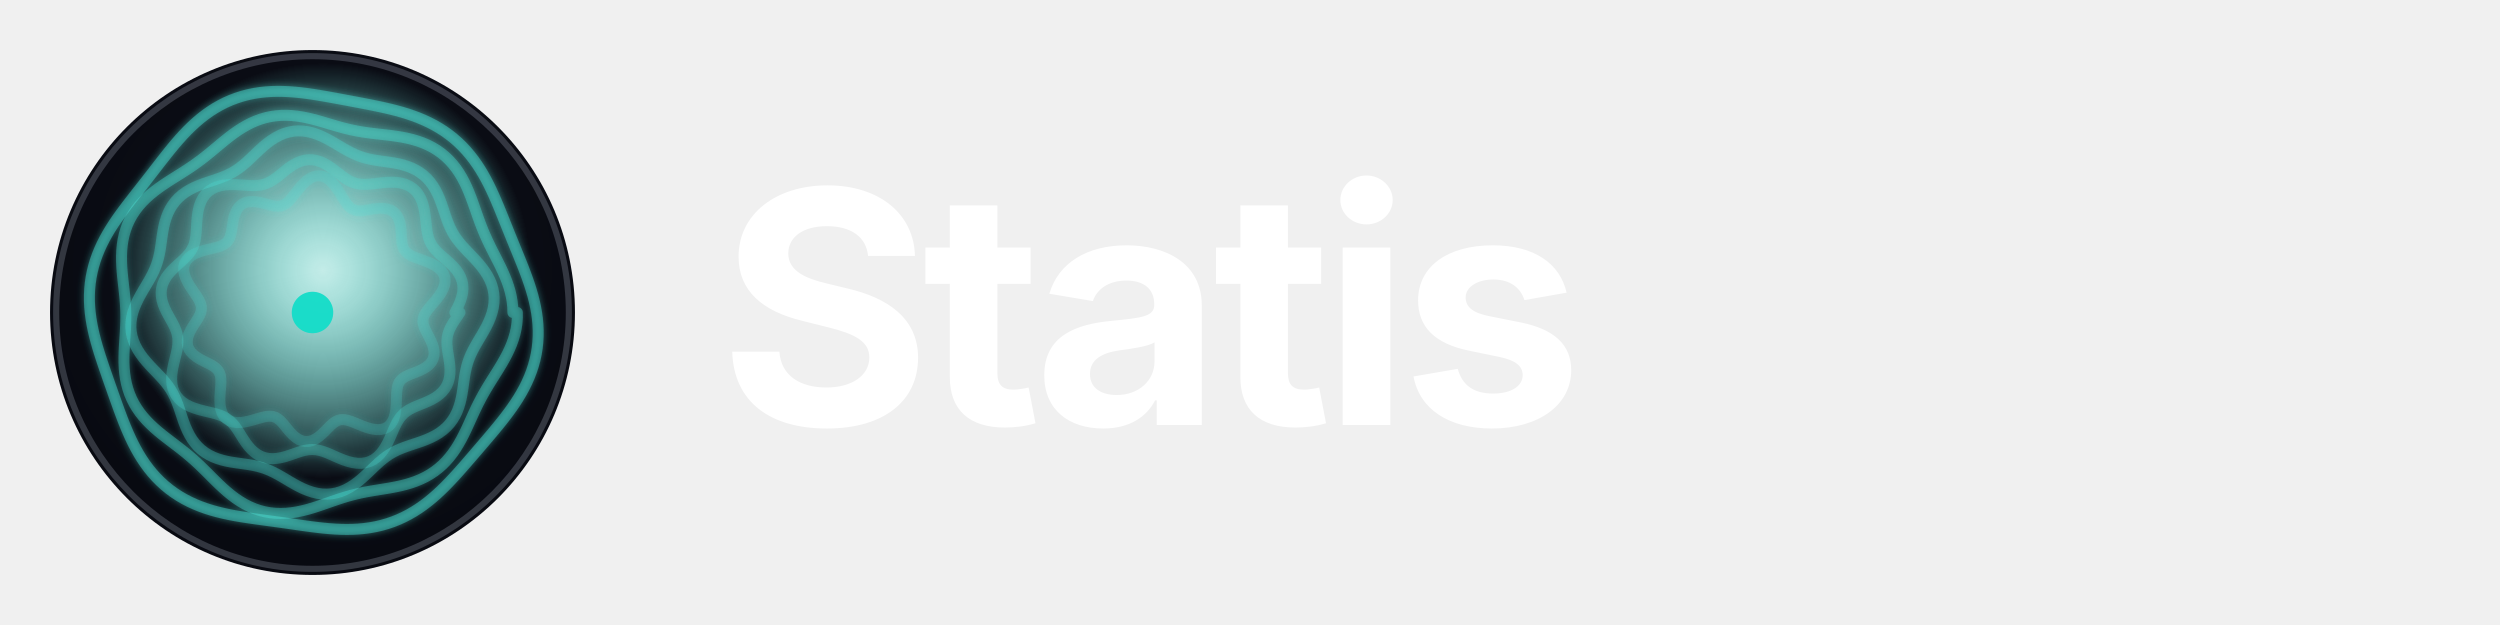
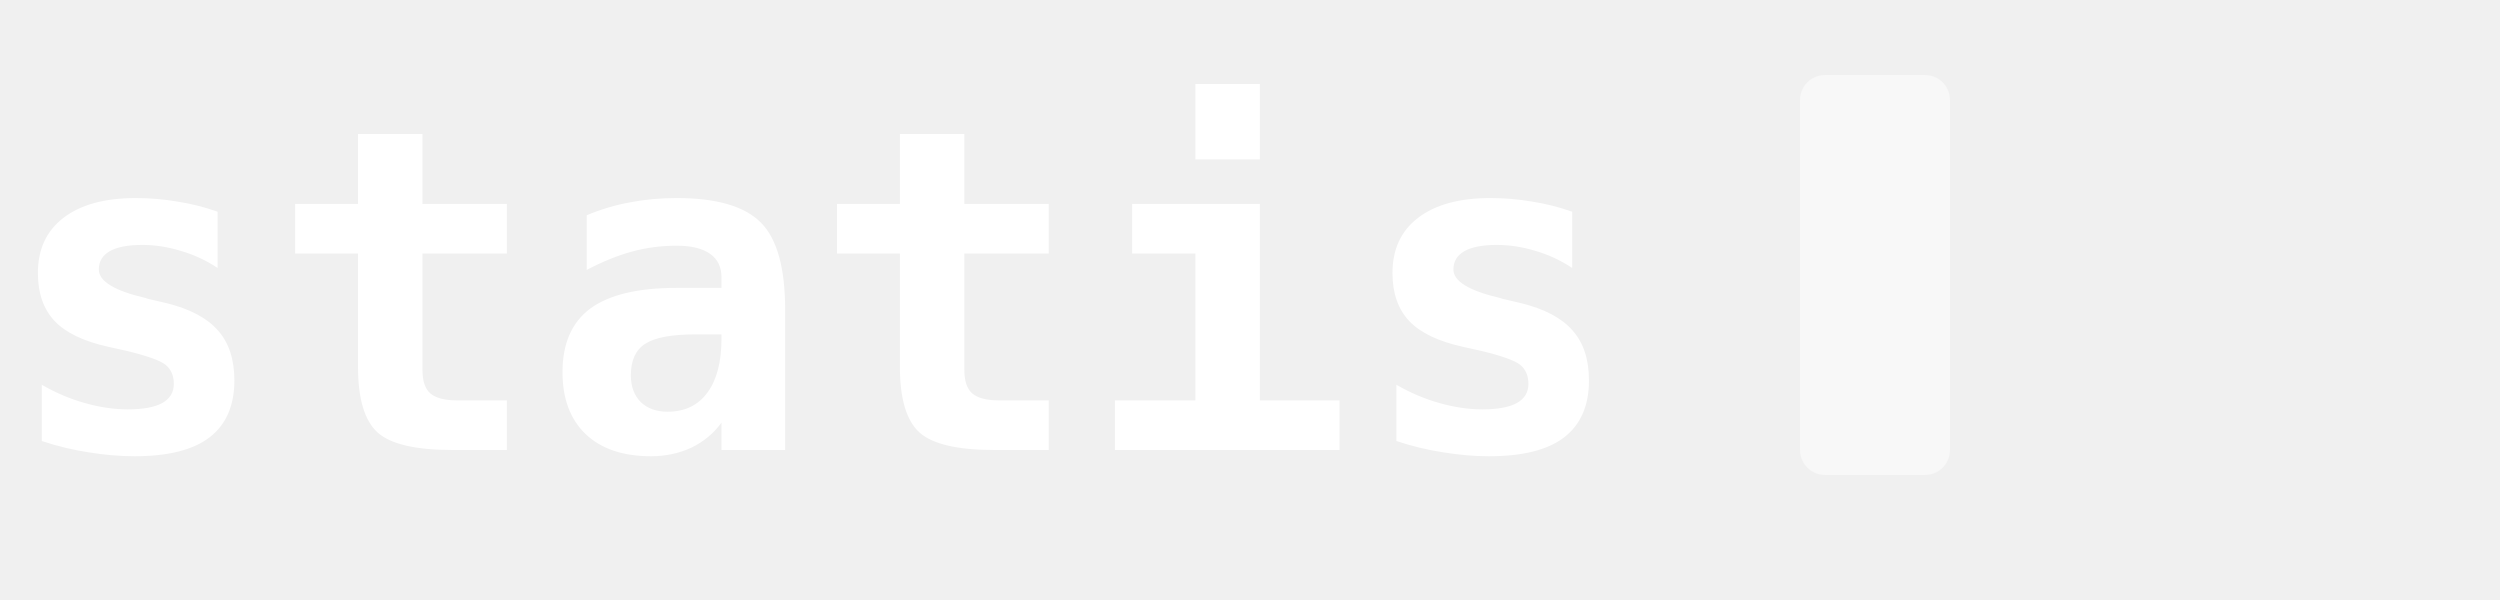
- <svg xmlns="http://www.w3.org/2000/svg" width="400" height="100" viewBox="0 0 400 100" fill="none">
-   <svg width="100" height="100" viewBox="0 0 1024 1024" x="0" y="0">
-     <defs>
-       <radialGradient id="bg" cx="52%" cy="42%" r="72%">
-         <stop offset="0%" stop-color="rgb(20,220,200)" stop-opacity="0.20" />
-         <stop offset="55%" stop-color="rgb(10,12,20)" stop-opacity="1" />
-         <stop offset="100%" stop-color="rgb(6,8,14)" stop-opacity="1" />
-       </radialGradient>
-       <linearGradient id="stroke" x1="180" y1="820" x2="900" y2="240">
-         <stop offset="0%" stop-color="rgb(235,243,255)" stop-opacity="0.52" />
-         <stop offset="55%" stop-color="rgb(20,220,200)" stop-opacity="0.92" />
-         <stop offset="100%" stop-color="rgb(235,243,255)" stop-opacity="0.30" />
-       </linearGradient>
-       <clipPath id="clip">
-         <circle cx="512" cy="512" r="430" />
-       </clipPath>
-       <filter id="softGlow" x="-30%" y="-30%" width="160%" height="160%">
-         <feGaussianBlur stdDeviation="6" result="b" />
-         <feMerge>
-           <feMergeNode in="b" />
-           <feMergeNode in="SourceGraphic" />
-         </feMerge>
-       </filter>
-     </defs>
-     <circle cx="512" cy="512" r="430" fill="url(#bg)" />
-     <g clip-path="url(#clip)" filter="url(#softGlow)">
-       <path d="M 879.07 512.00 L 880.42 521.65 L 881.32 531.36 L 881.77 541.10 L 881.73 550.86 L 881.18 560.60 L 880.13 570.31 L 878.56 579.94 L 876.48 589.47 L 873.91 598.89 L 870.86 608.16 L 867.36 617.26 L 863.44 626.19 L 859.14 634.93 L 854.49 643.47 L 849.53 651.81 L 844.31 659.96 L 838.88 667.91 L 833.26 675.69 L 827.51 683.31 L 821.65 690.77 L 815.72 698.12 L 809.74 705.35 L 803.74 712.51 L 797.73 719.59 L 791.72 726.64 L 785.71 733.65 L 779.71 740.65 L 773.70 747.64 L 767.67 754.62 L 761.61 761.61 L 755.49 768.58 L 749.29 775.53 L 742.98 782.45 L 736.55 789.30 L 729.97 796.07 L 723.22 802.72 L 716.27 809.21 L 709.11 815.52 L 701.73 821.61 L 694.11 827.42 L 686.26 832.94 L 678.17 838.12 L 669.84 842.93 L 661.30 847.34 L 652.55 851.33 L 643.62 854.88 L 634.52 857.98 L 625.27 860.62 L 615.91 862.81 L 606.46 864.55 L 596.95 865.86 L 587.41 866.75 L 577.85 867.27 L 568.29 867.43 L 558.77 867.28 L 549.30 866.85 L 539.87 866.18 L 530.52 865.32 L 521.23 864.30 L 512.00 863.16 L 502.84 861.94 L 493.73 860.67 L 484.66 859.37 L 475.63 858.08 L 466.61 856.79 L 457.59 855.52 L 448.56 854.27 L 439.51 853.04 L 430.42 851.81 L 421.28 850.55 L 412.10 849.26 L 402.86 847.89 L 393.58 846.41 L 384.26 844.79 L 374.90 842.98 L 365.54 840.96 L 356.19 838.67 L 346.87 836.09 L 337.62 833.17 L 328.46 829.90 L 319.44 826.23 L 310.58 822.17 L 301.91 817.68 L 293.48 812.76 L 285.32 807.42 L 277.44 801.66 L 269.88 795.48 L 262.66 788.92 L 255.80 781.98 L 249.29 774.71 L 243.16 767.12 L 237.39 759.26 L 231.97 751.17 L 226.90 742.87 L 222.15 734.41 L 217.71 725.81 L 213.54 717.13 L 209.61 708.38 L 205.89 699.58 L 202.35 690.77 L 198.96 681.97 L 195.68 673.17 L 192.49 664.40 L 189.35 655.65 L 186.26 646.93 L 183.19 638.22 L 180.13 629.52 L 177.08 620.82 L 174.05 612.11 L 171.03 603.36 L 168.05 594.57 L 165.13 585.73 L 162.29 576.81 L 159.57 567.82 L 157.00 558.74 L 154.62 549.56 L 152.47 540.30 L 150.59 530.94 L 149.01 521.51 L 147.78 512.00 L 146.93 502.44 L 146.49 492.84 L 146.49 483.23 L 146.94 473.63 L 147.86 464.06 L 149.25 454.55 L 151.12 445.11 L 153.45 435.79 L 156.23 426.59 L 159.45 417.54 L 163.07 408.64 L 167.07 399.93 L 171.40 391.39 L 176.04 383.04 L 180.93 374.87 L 186.04 366.88 L 191.33 359.05 L 196.76 351.38 L 202.29 343.84 L 207.89 336.42 L 213.53 329.10 L 219.18 321.84 L 224.84 314.64 L 230.48 307.46 L 236.10 300.29 L 241.71 293.12 L 247.30 285.92 L 252.90 278.70 L 258.51 271.45 L 264.16 264.16 L 269.88 256.86 L 275.68 249.54 L 281.60 242.24 L 287.67 234.98 L 293.91 227.78 L 300.35 220.68 L 307.00 213.73 L 313.90 206.95 L 321.05 200.40 L 328.46 194.10 L 336.15 188.12 L 344.10 182.48 L 352.32 177.22 L 360.79 172.38 L 369.50 167.97 L 378.43 164.04 L 387.56 160.58 L 396.85 157.61 L 406.29 155.13 L 415.84 153.14 L 425.48 151.61 L 435.17 150.55 L 444.89 149.91 L 454.61 149.66 L 464.31 149.78 L 473.98 150.23 L 483.59 150.96 L 493.13 151.93 L 502.60 153.11 L 512.00 154.45 L 521.32 155.92 L 530.58 157.47 L 539.77 159.09 L 548.92 160.76 L 558.02 162.44 L 567.10 164.13 L 576.16 165.83 L 585.22 167.54 L 594.28 169.27 L 603.36 171.03 L 612.46 172.84 L 621.58 174.74 L 630.72 176.74 L 639.87 178.88 L 649.02 181.19 L 658.16 183.72 L 667.26 186.49 L 676.30 189.54 L 685.26 192.89 L 694.11 196.58 L 702.81 200.62 L 711.34 205.04 L 719.67 209.84 L 727.76 215.03 L 735.59 220.61 L 743.13 226.57 L 750.37 232.91 L 757.28 239.59 L 763.85 246.60 L 770.08 253.92 L 775.97 261.50 L 781.52 269.32 L 786.75 277.34 L 791.67 285.53 L 796.29 293.85 L 800.66 302.28 L 804.79 310.77 L 808.72 319.31 L 812.48 327.86 L 816.11 336.42 L 819.64 344.97 L 823.09 353.49 L 826.50 361.99 L 829.90 370.46 L 833.29 378.92 L 836.70 387.36 L 840.14 395.80 L 843.59 404.26 L 847.07 412.75 L 850.55 421.28 L 854.02 429.89 L 857.45 438.57 L 860.82 447.35 L 864.07 456.24 L 867.19 465.24 L 870.11 474.36 L 872.81 483.60 L 875.23 492.96 L 877.33 502.43 L 879.07 512.00 Z" stroke="url(#stroke)" stroke-width="18" opacity="0.55" fill="none" stroke-linecap="round" stroke-linejoin="round" />
-       <path d="M 847.61 512.00 L 847.63 520.79 L 846.98 529.56 L 845.69 538.26 L 843.79 546.87 L 841.31 555.35 L 838.32 563.68 L 834.88 571.84 L 831.07 579.82 L 826.96 587.62 L 822.64 595.24 L 818.17 602.69 L 813.64 610.01 L 809.11 617.21 L 804.64 624.33 L 800.27 631.41 L 796.05 638.47 L 791.98 645.54 L 788.07 652.67 L 784.32 659.86 L 780.71 667.14 L 777.21 674.52 L 773.77 682.00 L 770.34 689.55 L 766.88 697.18 L 763.31 704.83 L 759.58 712.49 L 755.64 720.08 L 751.42 727.58 L 746.90 734.91 L 742.02 742.02 L 736.76 748.85 L 731.11 755.35 L 725.06 761.47 L 718.62 767.15 L 711.80 772.38 L 704.63 777.13 L 697.15 781.39 L 689.39 785.16 L 681.41 788.46 L 673.26 791.31 L 664.98 793.76 L 656.63 795.86 L 648.26 797.66 L 639.89 799.24 L 631.57 800.66 L 623.32 801.99 L 615.15 803.29 L 607.09 804.64 L 599.11 806.09 L 591.23 807.68 L 583.41 809.45 L 575.64 811.42 L 567.90 813.60 L 560.15 815.98 L 552.36 818.53 L 544.50 821.23 L 536.56 824.01 L 528.50 826.83 L 520.32 829.60 L 512.00 832.25 L 503.55 834.70 L 494.97 836.87 L 486.29 838.68 L 477.52 840.05 L 468.70 840.92 L 459.85 841.23 L 451.03 840.94 L 442.28 840.02 L 433.63 838.45 L 425.12 836.23 L 416.80 833.38 L 408.70 829.93 L 400.83 825.93 L 393.23 821.42 L 385.88 816.47 L 378.81 811.15 L 371.98 805.55 L 365.40 799.72 L 359.02 793.76 L 352.81 787.73 L 346.74 781.69 L 340.76 775.69 L 334.82 769.79 L 328.90 764.02 L 322.94 758.39 L 316.91 752.91 L 310.79 747.58 L 304.57 742.38 L 298.22 737.28 L 291.76 732.24 L 285.19 727.23 L 278.56 722.19 L 271.89 717.07 L 265.23 711.83 L 258.63 706.41 L 252.17 700.78 L 245.89 694.89 L 239.86 688.73 L 234.16 682.26 L 228.84 675.48 L 223.96 668.40 L 219.55 661.01 L 215.67 653.34 L 212.32 645.43 L 209.52 637.29 L 207.27 628.98 L 205.54 620.52 L 204.31 611.98 L 203.53 603.37 L 203.14 594.76 L 203.09 586.16 L 203.29 577.62 L 203.69 569.14 L 204.20 560.75 L 204.75 552.45 L 205.27 544.24 L 205.71 536.11 L 206.01 528.04 L 206.13 520.01 L 206.06 512.00 L 205.78 503.98 L 205.29 495.93 L 204.62 487.81 L 203.81 479.61 L 202.89 471.30 L 201.93 462.89 L 201.00 454.36 L 200.18 445.72 L 199.53 436.98 L 199.14 428.17 L 199.09 419.31 L 199.44 410.44 L 200.26 401.61 L 201.61 392.85 L 203.52 384.22 L 206.02 375.77 L 209.13 367.54 L 212.84 359.57 L 217.15 351.91 L 222.01 344.57 L 227.39 337.59 L 233.24 330.97 L 239.50 324.71 L 246.09 318.81 L 252.95 313.23 L 260.01 307.95 L 267.20 302.92 L 274.46 298.12 L 281.72 293.47 L 288.94 288.94 L 296.07 284.46 L 303.09 279.98 L 309.98 275.47 L 316.74 270.87 L 323.36 266.16 L 329.88 261.33 L 336.30 256.35 L 342.66 251.24 L 349.00 246.02 L 355.37 240.70 L 361.79 235.34 L 368.31 229.99 L 374.96 224.70 L 381.79 219.54 L 388.80 214.58 L 396.03 209.89 L 403.48 205.55 L 411.15 201.61 L 419.03 198.13 L 427.11 195.17 L 435.36 192.76 L 443.75 190.93 L 452.26 189.68 L 460.84 189.01 L 469.46 188.90 L 478.08 189.32 L 486.68 190.22 L 495.21 191.54 L 503.65 193.23 L 512.00 195.20 L 520.24 197.39 L 528.37 199.71 L 536.39 202.09 L 544.32 204.46 L 552.19 206.76 L 560.00 208.94 L 567.80 210.95 L 575.60 212.78 L 583.45 214.40 L 591.36 215.83 L 599.36 217.07 L 607.47 218.17 L 615.70 219.16 L 624.05 220.10 L 632.52 221.05 L 641.08 222.09 L 649.71 223.28 L 658.39 224.70 L 667.06 226.42 L 675.68 228.50 L 684.20 231.00 L 692.55 233.98 L 700.69 237.46 L 708.55 241.47 L 716.09 246.02 L 723.26 251.12 L 730.02 256.73 L 736.35 262.84 L 742.22 269.40 L 747.63 276.37 L 752.59 283.69 L 757.12 291.30 L 761.24 299.13 L 765.00 307.12 L 768.45 315.22 L 771.65 323.36 L 774.64 331.49 L 777.51 339.58 L 780.30 347.58 L 783.08 355.49 L 785.91 363.28 L 788.82 370.95 L 791.85 378.52 L 795.03 385.99 L 798.36 393.39 L 801.85 400.74 L 805.47 408.08 L 809.19 415.44 L 812.98 422.85 L 816.77 430.34 L 820.51 437.93 L 824.12 445.66 L 827.54 453.52 L 830.69 461.52 L 833.50 469.67 L 835.89 477.96 L 837.82 486.36 L 839.22 494.85 L 840.07 503.41 L 840.33 512.00 Z" stroke="url(#stroke)" stroke-width="18" opacity="0.47" fill="none" stroke-linecap="round" stroke-linejoin="round" />
-       <path d="M 806.33 512.00 L 803.79 519.64 L 800.70 527.13 L 797.17 534.44 L 793.34 541.57 L 789.35 548.51 L 785.32 555.29 L 781.40 561.93 L 777.67 568.47 L 774.24 574.96 L 771.16 581.44 L 768.48 587.97 L 766.20 594.59 L 764.30 601.34 L 762.74 608.25 L 761.46 615.33 L 760.35 622.57 L 759.33 629.97 L 758.28 637.49 L 757.08 645.07 L 755.63 652.66 L 753.81 660.18 L 751.54 667.56 L 748.75 674.72 L 745.39 681.57 L 741.42 688.04 L 736.85 694.08 L 731.70 699.64 L 726.00 704.68 L 719.82 709.21 L 713.23 713.23 L 706.33 716.78 L 699.21 719.92 L 691.97 722.72 L 684.70 725.27 L 677.48 727.66 L 670.39 730.01 L 663.49 732.42 L 656.81 734.99 L 650.37 737.80 L 644.18 740.94 L 638.21 744.45 L 632.44 748.37 L 626.81 752.69 L 621.26 757.40 L 615.74 762.44 L 610.17 767.74 L 604.50 773.20 L 598.66 778.71 L 592.61 784.13 L 586.31 789.33 L 579.74 794.17 L 572.90 798.53 L 565.80 802.29 L 558.46 805.34 L 550.92 807.60 L 543.22 809.03 L 535.42 809.60 L 527.58 809.31 L 519.76 808.19 L 512.00 806.33 L 504.36 803.79 L 496.87 800.70 L 489.56 797.17 L 482.43 793.34 L 475.49 789.35 L 468.71 785.32 L 462.07 781.40 L 455.53 777.67 L 449.04 774.24 L 442.56 771.16 L 436.03 768.48 L 429.41 766.20 L 422.66 764.30 L 415.75 762.74 L 408.67 761.46 L 401.43 760.35 L 394.03 759.33 L 386.51 758.28 L 378.93 757.08 L 371.34 755.63 L 363.82 753.81 L 356.44 751.54 L 349.28 748.75 L 342.43 745.39 L 335.96 741.42 L 329.92 736.85 L 324.36 731.70 L 319.32 726.00 L 314.79 719.82 L 310.77 713.23 L 307.22 706.33 L 304.08 699.21 L 301.28 691.97 L 298.73 684.70 L 296.34 677.48 L 293.99 670.39 L 291.58 663.49 L 289.01 656.81 L 286.20 650.37 L 283.06 644.18 L 279.55 638.21 L 275.63 632.44 L 271.31 626.81 L 266.60 621.26 L 261.56 615.74 L 256.26 610.17 L 250.80 604.50 L 245.29 598.66 L 239.87 592.61 L 234.67 586.31 L 229.83 579.74 L 225.47 572.90 L 221.71 565.80 L 218.66 558.46 L 216.40 550.92 L 214.97 543.22 L 214.40 535.42 L 214.69 527.58 L 215.81 519.76 L 217.67 512.00 L 220.21 504.36 L 223.30 496.87 L 226.83 489.56 L 230.66 482.43 L 234.65 475.49 L 238.68 468.71 L 242.60 462.07 L 246.33 455.53 L 249.76 449.04 L 252.84 442.56 L 255.52 436.03 L 257.80 429.41 L 259.70 422.66 L 261.26 415.75 L 262.54 408.67 L 263.65 401.43 L 264.67 394.03 L 265.72 386.51 L 266.92 378.93 L 268.37 371.34 L 270.19 363.82 L 272.46 356.44 L 275.25 349.28 L 278.61 342.43 L 282.58 335.96 L 287.15 329.92 L 292.30 324.36 L 298.00 319.32 L 304.18 314.79 L 310.77 310.77 L 317.67 307.22 L 324.79 304.08 L 332.03 301.28 L 339.30 298.73 L 346.52 296.34 L 353.61 293.99 L 360.51 291.58 L 367.19 289.01 L 373.63 286.20 L 379.82 283.06 L 385.79 279.55 L 391.56 275.63 L 397.19 271.31 L 402.74 266.60 L 408.26 261.56 L 413.83 256.26 L 419.50 250.80 L 425.34 245.29 L 431.39 239.87 L 437.69 234.67 L 444.26 229.83 L 451.10 225.47 L 458.20 221.71 L 465.54 218.66 L 473.08 216.40 L 480.78 214.97 L 488.58 214.40 L 496.42 214.69 L 504.24 215.81 L 512.00 217.67 L 519.64 220.21 L 527.13 223.30 L 534.44 226.83 L 541.57 230.66 L 548.51 234.65 L 555.29 238.68 L 561.93 242.60 L 568.47 246.33 L 574.96 249.76 L 581.44 252.84 L 587.97 255.52 L 594.59 257.80 L 601.34 259.70 L 608.25 261.26 L 615.33 262.54 L 622.57 263.65 L 629.97 264.67 L 637.49 265.72 L 645.07 266.92 L 652.66 268.37 L 660.18 270.19 L 667.56 272.46 L 674.72 275.25 L 681.57 278.61 L 688.04 282.58 L 694.08 287.15 L 699.64 292.30 L 704.68 298.00 L 709.21 304.18 L 713.23 310.77 L 716.78 317.67 L 719.92 324.79 L 722.72 332.03 L 725.27 339.30 L 727.66 346.52 L 730.01 353.61 L 732.42 360.51 L 734.99 367.19 L 737.80 373.63 L 740.94 379.82 L 744.45 385.79 L 748.37 391.56 L 752.69 397.19 L 757.40 402.74 L 762.44 408.26 L 767.74 413.83 L 773.20 419.50 L 778.71 425.34 L 784.13 431.39 L 789.33 437.69 L 794.17 444.26 L 798.53 451.10 L 802.29 458.20 L 805.34 465.54 L 807.60 473.08 L 809.03 480.78 L 809.60 488.58 L 809.31 496.42 L 808.19 504.24 L 806.33 512.00 Z" stroke="url(#stroke)" stroke-width="18" opacity="0.39" fill="none" stroke-linecap="round" stroke-linejoin="round" />
-       <path d="M 753.61 512.00 L 749.44 518.22 L 745.40 524.23 L 741.69 530.08 L 738.46 535.80 L 735.85 541.47 L 733.93 547.15 L 732.73 552.91 L 732.21 558.81 L 732.32 564.89 L 732.92 571.19 L 733.86 577.72 L 734.96 584.45 L 736.04 591.34 L 736.88 598.32 L 737.31 605.33 L 737.15 612.25 L 736.29 618.98 L 734.61 625.43 L 732.08 631.49 L 728.68 637.10 L 724.47 642.20 L 719.51 646.76 L 713.94 650.79 L 707.90 654.33 L 701.55 657.44 L 695.06 660.24 L 688.61 662.84 L 682.34 665.38 L 676.39 668.00 L 670.86 670.86 L 665.81 674.08 L 661.26 677.77 L 657.20 682.01 L 653.58 686.84 L 650.31 692.26 L 647.30 698.22 L 644.41 704.65 L 641.50 711.42 L 638.46 718.36 L 635.15 725.30 L 631.47 732.03 L 627.34 738.37 L 622.71 744.10 L 617.55 749.07 L 611.88 753.13 L 605.73 756.18 L 599.17 758.17 L 592.29 759.10 L 585.16 759.00 L 577.91 757.98 L 570.62 756.17 L 563.39 753.76 L 556.28 750.94 L 549.37 747.92 L 542.67 744.93 L 536.19 742.17 L 529.93 739.82 L 523.85 738.02 L 517.89 736.88 L 512.00 736.46 L 506.11 736.75 L 500.17 737.70 L 494.12 739.23 L 487.91 741.18 L 481.54 743.40 L 474.99 745.67 L 468.30 747.81 L 461.50 749.60 L 454.65 750.87 L 447.84 751.44 L 441.14 751.20 L 434.65 750.07 L 428.42 748.01 L 422.55 745.03 L 417.06 741.21 L 411.98 736.64 L 407.32 731.47 L 403.03 725.86 L 399.07 720.00 L 395.33 714.08 L 391.73 708.27 L 388.13 702.74 L 384.42 697.63 L 380.48 693.03 L 376.19 688.99 L 371.47 685.54 L 366.26 682.64 L 360.53 680.23 L 354.29 678.20 L 347.59 676.41 L 340.52 674.73 L 333.20 672.99 L 325.79 671.04 L 318.45 668.73 L 311.37 665.95 L 304.73 662.59 L 298.71 658.59 L 293.44 653.93 L 289.05 648.62 L 285.63 642.70 L 283.19 636.23 L 281.74 629.33 L 281.20 622.09 L 281.47 614.64 L 282.41 607.10 L 283.83 599.59 L 285.55 592.19 L 287.35 584.99 L 289.02 578.05 L 290.39 571.38 L 291.29 564.99 L 291.60 558.85 L 291.23 552.92 L 290.16 547.14 L 288.40 541.44 L 286.03 535.75 L 283.16 530.01 L 279.94 524.16 L 276.58 518.16 L 273.25 512.00 L 270.17 505.67 L 267.55 499.19 L 265.55 492.60 L 264.34 485.97 L 264.01 479.35 L 264.64 472.82 L 266.23 466.45 L 268.75 460.30 L 272.12 454.41 L 276.20 448.82 L 280.83 443.52 L 285.83 438.51 L 291.01 433.74 L 296.15 429.14 L 301.08 424.63 L 305.63 420.12 L 309.67 415.49 L 313.11 410.66 L 315.91 405.53 L 318.06 400.03 L 319.62 394.11 L 320.68 387.76 L 321.36 380.98 L 321.83 373.83 L 322.25 366.40 L 322.80 358.79 L 323.66 351.14 L 324.98 343.61 L 326.91 336.36 L 329.55 329.55 L 332.96 323.33 L 337.16 317.82 L 342.15 313.13 L 347.87 309.31 L 354.23 306.39 L 361.12 304.33 L 368.40 303.06 L 375.93 302.48 L 383.58 302.43 L 391.19 302.76 L 398.66 303.26 L 405.89 303.75 L 412.81 304.05 L 419.38 303.98 L 425.60 303.40 L 431.48 302.23 L 437.07 300.39 L 442.43 297.88 L 447.65 294.75 L 452.81 291.08 L 457.98 287.00 L 463.26 282.68 L 468.69 278.31 L 474.32 274.09 L 480.17 270.22 L 486.24 266.89 L 492.50 264.27 L 498.92 262.50 L 505.44 261.66 L 512.00 261.79 L 518.52 262.90 L 524.95 264.91 L 531.23 267.72 L 537.31 271.18 L 543.19 275.12 L 548.85 279.34 L 554.33 283.63 L 559.66 287.79 L 564.91 291.63 L 570.15 294.99 L 575.46 297.76 L 580.93 299.85 L 586.63 301.25 L 592.62 301.97 L 598.95 302.09 L 605.62 301.72 L 612.64 301.01 L 619.95 300.14 L 627.48 299.30 L 635.15 298.70 L 642.82 298.52 L 650.37 298.93 L 657.65 300.07 L 664.53 302.06 L 670.89 304.94 L 676.60 308.73 L 681.61 313.42 L 685.85 318.92 L 689.32 325.14 L 692.07 331.93 L 694.15 339.15 L 695.68 346.62 L 696.78 354.18 L 697.63 361.68 L 698.39 368.97 L 699.24 375.96 L 700.33 382.56 L 701.82 388.73 L 703.81 394.46 L 706.39 399.77 L 709.58 404.72 L 713.38 409.39 L 717.73 413.87 L 722.52 418.27 L 727.63 422.68 L 732.87 427.22 L 738.07 431.95 L 743.02 436.94 L 747.54 442.23 L 751.44 447.84 L 754.58 453.76 L 756.85 459.96 L 758.18 466.37 L 758.54 472.95 L 757.97 479.62 L 756.55 486.30 L 754.40 492.92 L 751.69 499.44 L 748.60 505.80 L 745.34 512.00 Z" stroke="url(#stroke)" stroke-width="18" opacity="0.31" fill="none" stroke-linecap="round" stroke-linejoin="round" />
-       <path d="M 697.57 512.00 L 694.94 516.79 L 693.37 521.51 L 692.91 526.24 L 693.52 531.08 L 695.08 536.10 L 697.39 541.36 L 700.20 546.88 L 703.22 552.64 L 706.12 558.60 L 708.60 564.68 L 710.39 570.77 L 711.26 576.74 L 711.04 582.48 L 709.65 587.87 L 707.08 592.80 L 703.40 597.22 L 698.76 601.08 L 693.38 604.42 L 687.50 607.29 L 681.41 609.81 L 675.38 612.12 L 669.68 614.40 L 664.52 616.83 L 660.09 619.59 L 656.48 622.87 L 653.74 626.78 L 651.81 631.41 L 650.60 636.80 L 649.95 642.91 L 649.64 649.64 L 649.44 656.83 L 649.12 664.28 L 648.43 671.74 L 647.18 678.94 L 645.21 685.61 L 642.41 691.49 L 638.72 696.38 L 634.16 700.10 L 628.79 702.58 L 622.73 703.79 L 616.14 703.80 L 609.19 702.75 L 602.07 700.84 L 594.96 698.34 L 588.03 695.55 L 581.40 692.78 L 575.15 690.34 L 569.35 688.49 L 563.98 687.47 L 559.01 687.43 L 554.36 688.46 L 549.95 690.53 L 545.65 693.57 L 541.36 697.39 L 536.98 701.77 L 532.43 706.42 L 527.66 711.02 L 522.65 715.26 L 517.42 718.84 L 512.00 721.52 L 506.47 723.08 L 500.92 723.42 L 495.43 722.50 L 490.10 720.36 L 484.99 717.15 L 480.15 713.06 L 475.61 708.36 L 471.33 703.34 L 467.27 698.32 L 463.34 693.60 L 459.44 689.45 L 455.43 686.09 L 451.21 683.67 L 446.64 682.27 L 441.64 681.87 L 436.14 682.38 L 430.13 683.65 L 423.63 685.43 L 416.73 687.47 L 409.54 689.46 L 402.24 691.12 L 395.01 692.15 L 388.06 692.34 L 381.59 691.49 L 375.81 689.49 L 370.85 686.30 L 366.84 681.96 L 363.81 676.58 L 361.77 670.31 L 360.62 663.38 L 360.24 656.02 L 360.42 648.49 L 360.93 641.03 L 361.51 633.86 L 361.91 627.17 L 361.87 621.08 L 361.18 615.66 L 359.68 610.92 L 357.27 606.82 L 353.93 603.26 L 349.72 600.11 L 344.76 597.22 L 339.24 594.40 L 333.41 591.51 L 327.56 588.40 L 321.98 584.94 L 316.95 581.07 L 312.74 576.74 L 309.54 571.97 L 307.50 566.79 L 306.69 561.29 L 307.07 555.56 L 308.55 549.71 L 310.94 543.85 L 314.00 538.07 L 317.45 532.45 L 320.97 527.03 L 324.25 521.84 L 326.99 516.84 L 328.95 512.00 L 329.95 507.23 L 329.87 502.45 L 328.70 497.57 L 326.51 492.50 L 323.45 487.18 L 319.75 481.55 L 315.68 475.61 L 311.56 469.40 L 307.73 462.96 L 304.51 456.40 L 302.19 449.85 L 301.00 443.44 L 301.11 437.32 L 302.61 431.62 L 305.50 426.46 L 309.68 421.92 L 315.01 418.04 L 321.25 414.81 L 328.13 412.17 L 335.35 410.01 L 342.60 408.19 L 349.60 406.54 L 356.09 404.84 L 361.87 402.92 L 366.81 400.59 L 370.85 397.70 L 374.01 394.14 L 376.36 389.87 L 378.05 384.89 L 379.27 379.27 L 380.24 373.16 L 381.19 366.72 L 382.35 360.20 L 383.91 353.82 L 386.04 347.84 L 388.85 342.50 L 392.40 337.98 L 396.69 334.44 L 401.68 331.97 L 407.24 330.56 L 413.27 330.16 L 419.58 330.62 L 426.02 331.75 L 432.43 333.29 L 438.67 334.97 L 444.62 336.48 L 450.22 337.54 L 455.43 337.91 L 460.28 337.38 L 464.80 335.83 L 469.08 333.22 L 473.22 329.57 L 477.34 325.01 L 481.55 319.75 L 485.94 314.04 L 490.58 308.21 L 495.52 302.57 L 500.76 297.48 L 506.27 293.25 L 512.00 290.14 L 517.86 288.35 L 523.74 288.02 L 529.54 289.17 L 535.15 291.75 L 540.49 295.62 L 545.49 300.55 L 550.13 306.28 L 554.41 312.48 L 558.38 318.82 L 562.12 324.96 L 565.73 330.60 L 569.35 335.51 L 573.09 339.49 L 577.09 342.44 L 581.45 344.34 L 586.24 345.26 L 591.50 345.33 L 597.22 344.76 L 603.33 343.79 L 609.74 342.70 L 616.31 341.78 L 622.86 341.30 L 629.20 341.48 L 635.15 342.50 L 640.54 344.48 L 645.23 347.47 L 649.13 351.44 L 652.19 356.30 L 654.43 361.91 L 655.94 368.06 L 656.86 374.53 L 657.37 381.10 L 657.71 387.55 L 658.11 393.68 L 658.83 399.33 L 660.09 404.41 L 662.09 408.85 L 664.96 412.67 L 668.77 415.93 L 673.52 418.75 L 679.13 421.26 L 685.43 423.63 L 692.22 426.04 L 699.20 428.65 L 706.08 431.61 L 712.54 435.02 L 718.27 438.95 L 723.00 443.44 L 726.51 448.46 L 728.65 453.95 L 729.34 459.82 L 728.62 465.96 L 726.59 472.23 L 723.45 478.51 L 719.43 484.69 L 714.86 490.68 L 710.06 496.41 L 705.38 501.87 L 701.12 507.05 L 697.57 512.00 Z" stroke="url(#stroke)" stroke-width="18" opacity="0.23" fill="none" stroke-linecap="round" stroke-linejoin="round" />
-     </g>
-     <circle cx="512" cy="512" r="34" fill="rgb(20,220,200)" opacity="0.95" />
-     <circle cx="512" cy="512" r="420" stroke="rgba(200,210,230,0.22)" stroke-width="10" />
-   </svg>
-   <text x="115" y="68" font-family="Inter, ui-sans-serif, system-ui, -apple-system, Segoe UI, Roboto, Helvetica, Arial" font-size="52" font-weight="bold" letter-spacing="-1.5" fill="#FFFFFF">Statis</text>
+ <svg xmlns="http://www.w3.org/2000/svg" width="100" height="24" viewBox="0 0 100 24">
+   <text x="0" y="18" font-family="monospace" font-weight="700" font-size="18" fill="#ffffff">statis</text>
+   <rect x="72" y="3" width="6" height="16" rx="1" fill="#ffffff" opacity="0.5" />
</svg>
